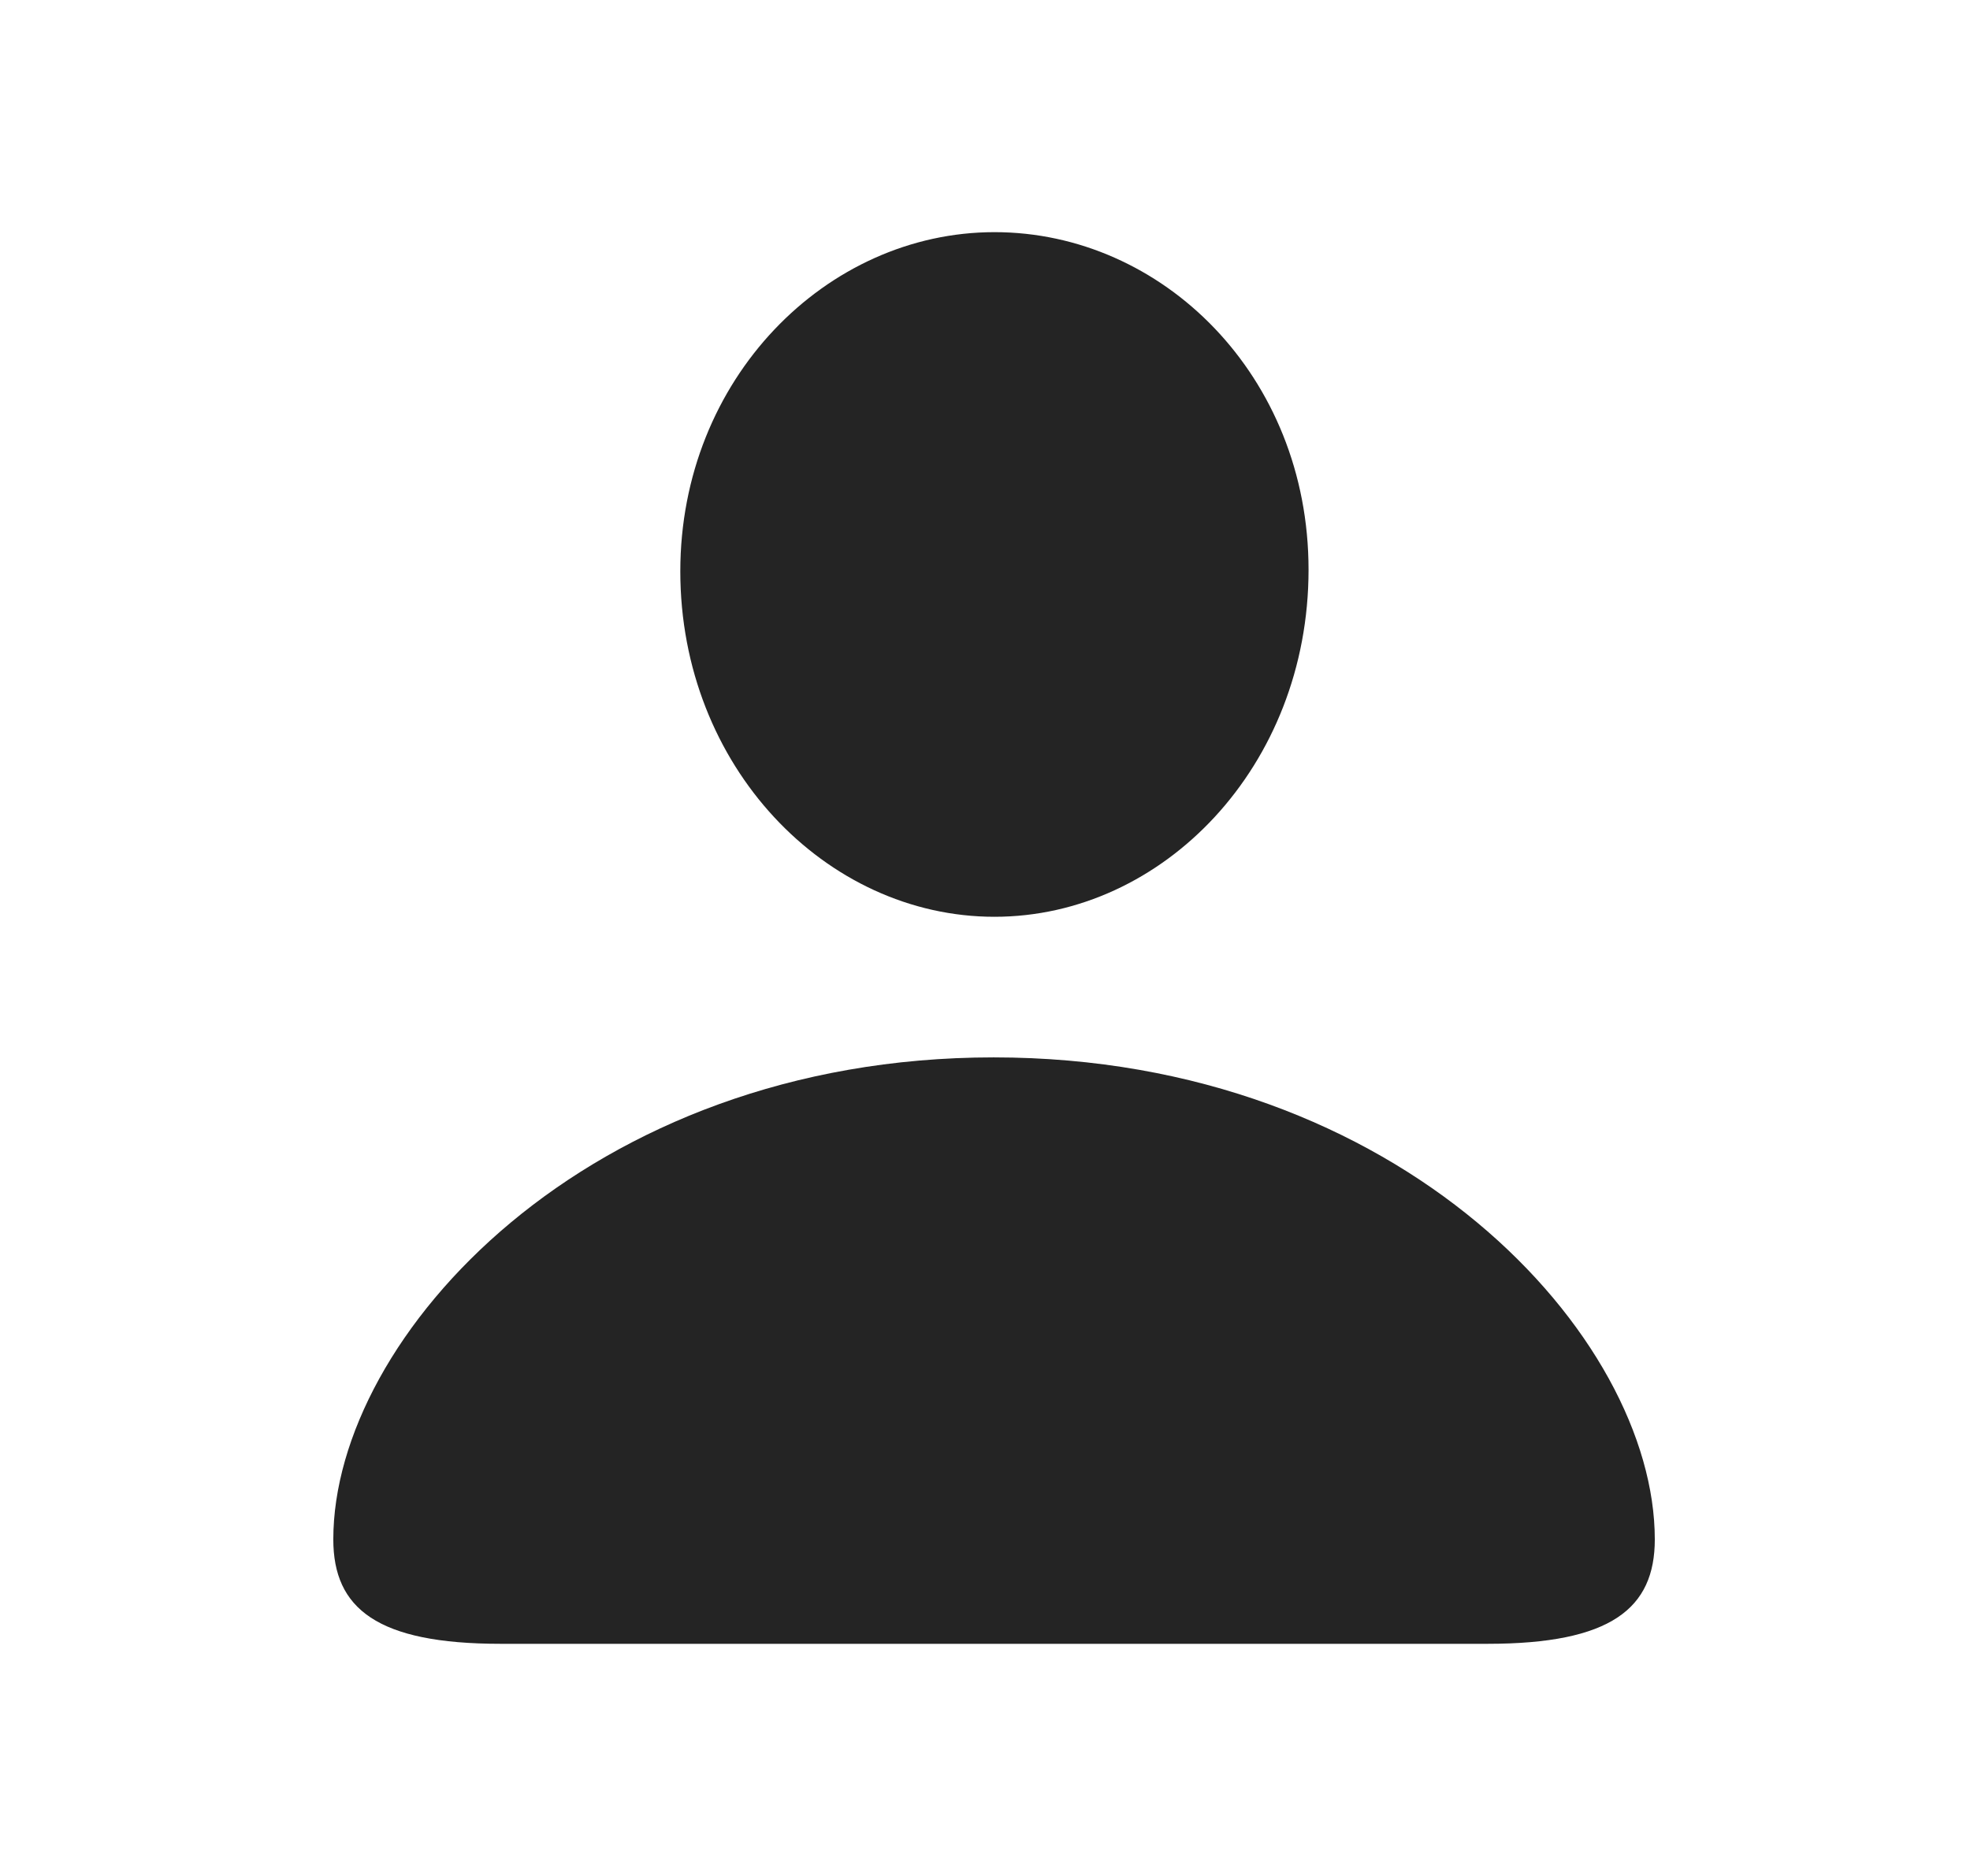
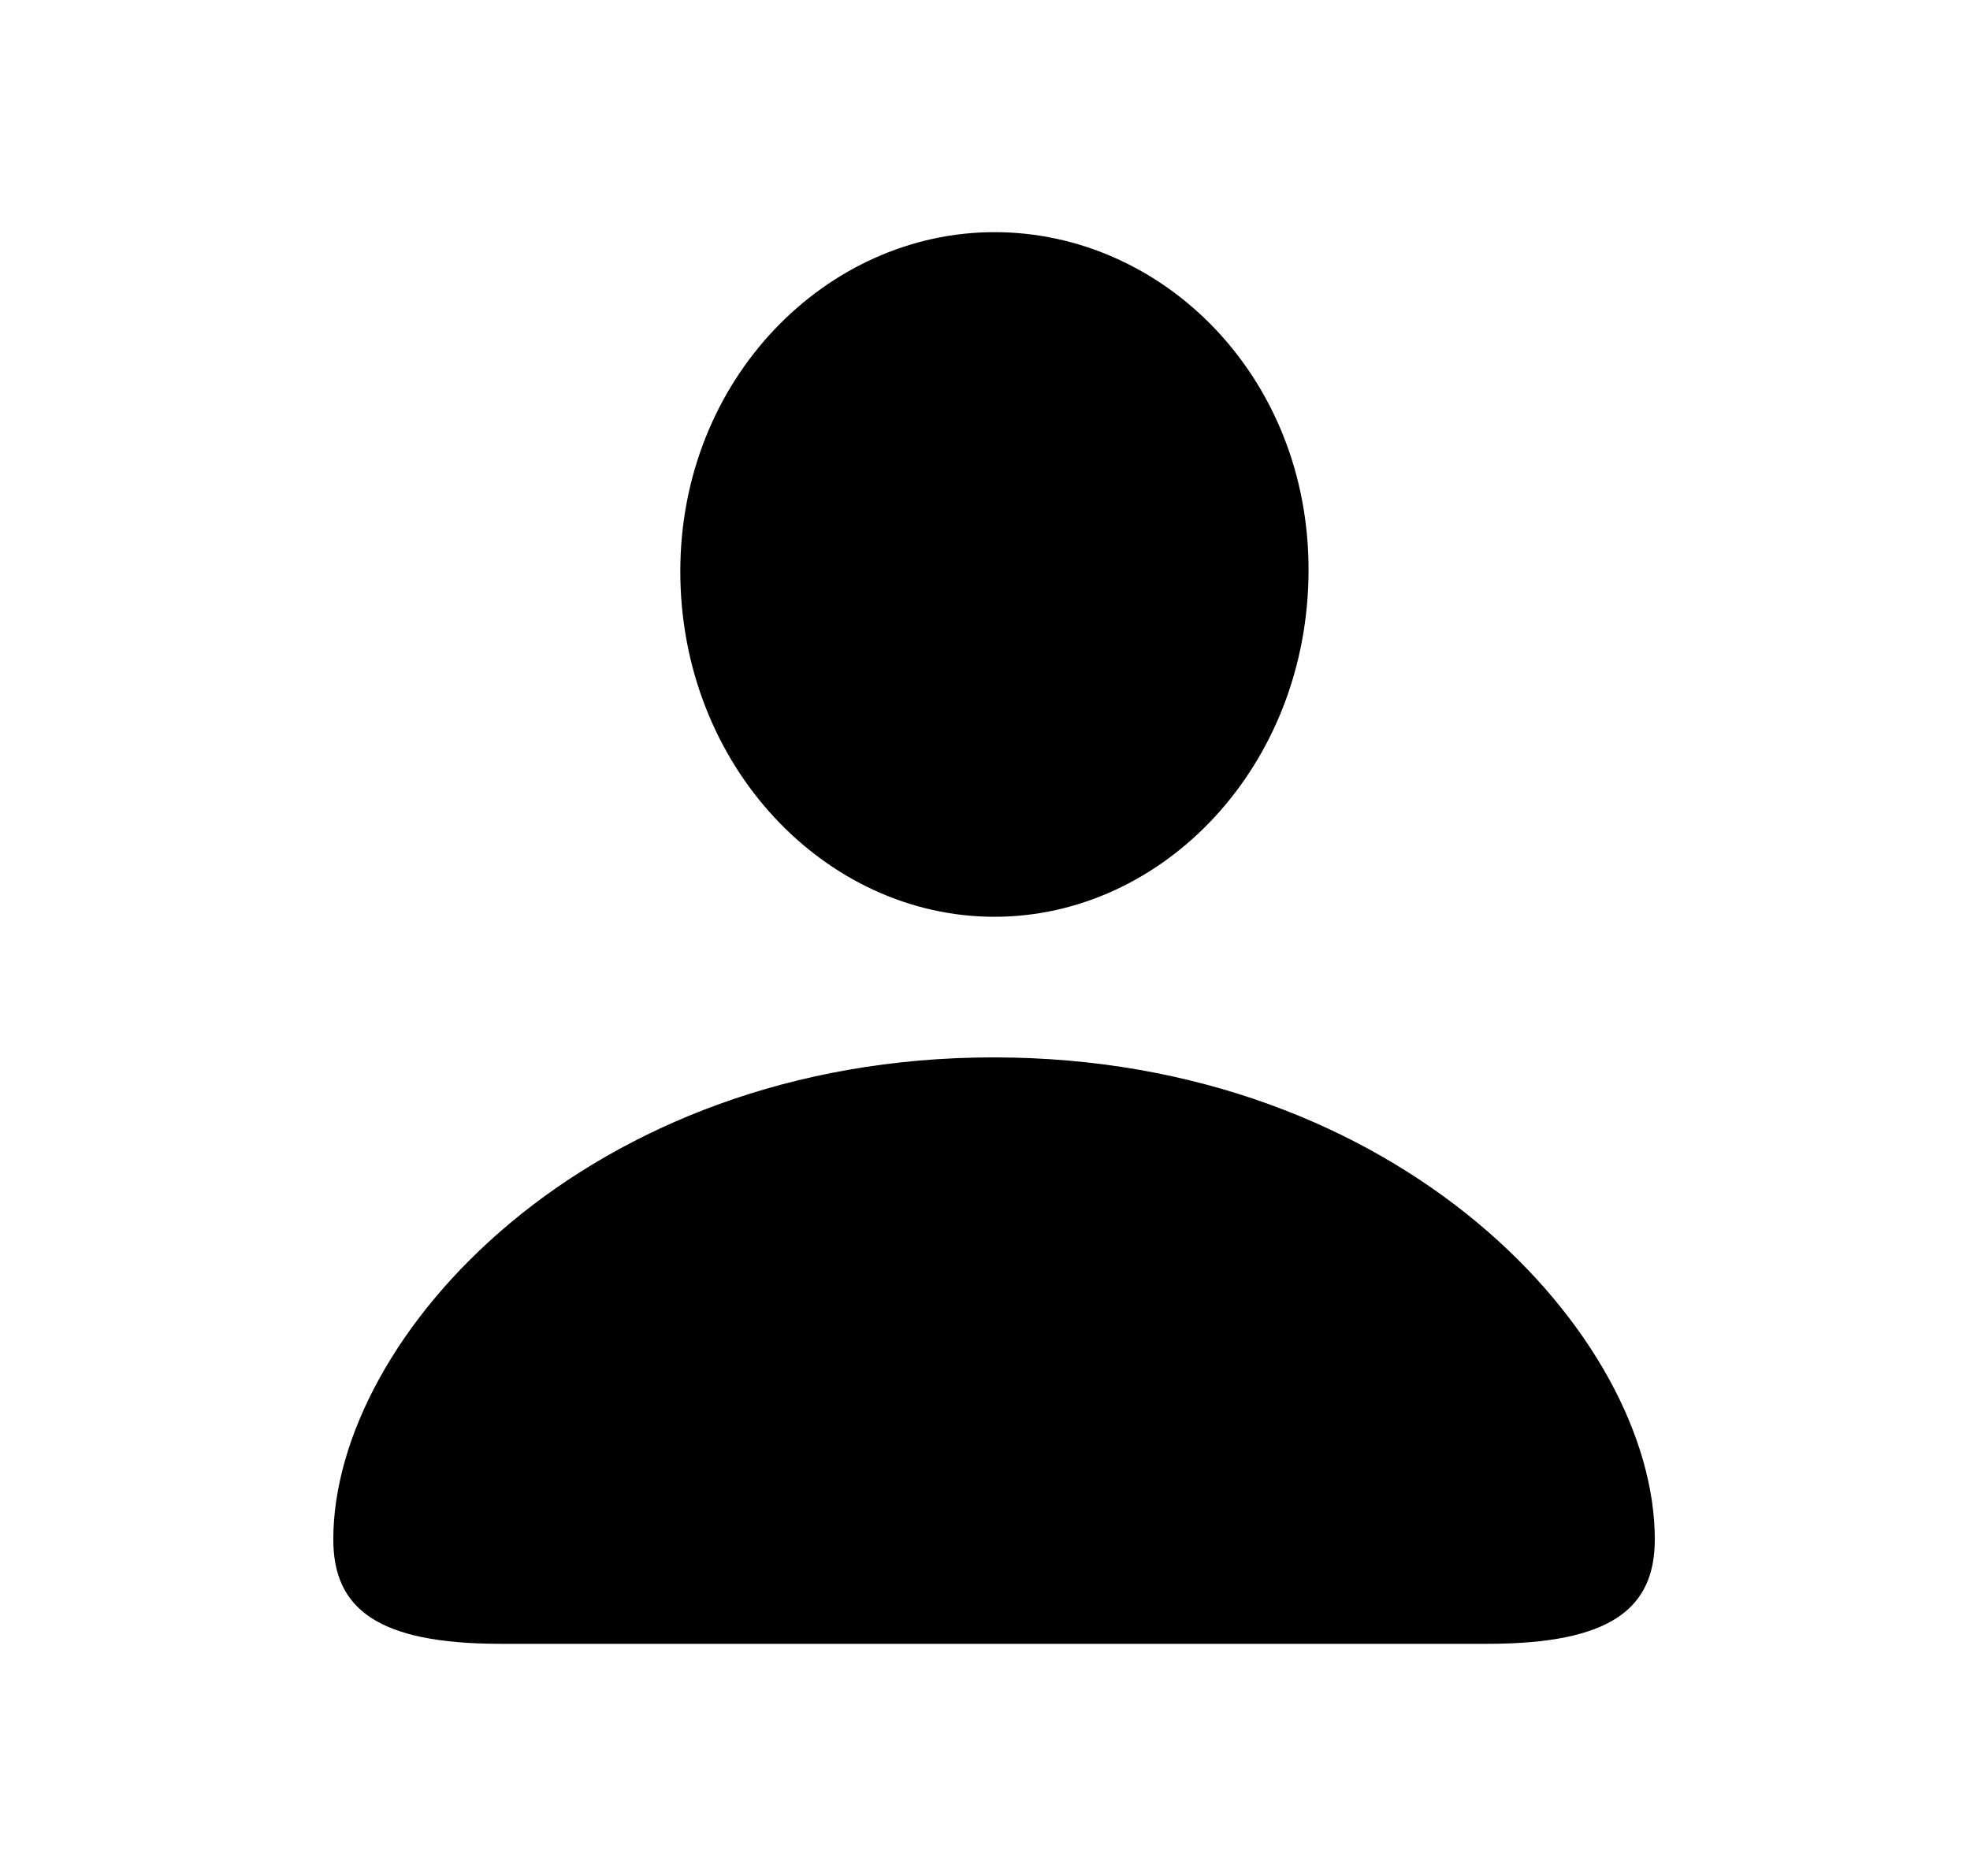
<svg xmlns="http://www.w3.org/2000/svg" width="21" height="20" viewBox="0 0 21 20" fill="none">
-   <path d="M10.601 9.774C12.4 9.774 13.949 8.167 13.949 6.074C13.949 4.007 12.392 2.475 10.601 2.475C8.809 2.475 7.252 4.04 7.252 6.091C7.252 8.167 8.801 9.774 10.601 9.774ZM5.336 17.525H15.857C17.172 17.525 17.64 17.149 17.64 16.412C17.64 14.252 14.937 11.273 10.592 11.273C6.256 11.273 3.553 14.252 3.553 16.412C3.553 17.149 4.021 17.525 5.336 17.525Z" fill="#242424" />
+   <path d="M10.601 9.774C12.4 9.774 13.949 8.167 13.949 6.074C13.949 4.007 12.392 2.475 10.601 2.475C8.809 2.475 7.252 4.04 7.252 6.091C7.252 8.167 8.801 9.774 10.601 9.774ZM5.336 17.525H15.857C17.172 17.525 17.64 17.149 17.64 16.412C17.64 14.252 14.937 11.273 10.592 11.273C6.256 11.273 3.553 14.252 3.553 16.412C3.553 17.149 4.021 17.525 5.336 17.525Z" fill="currentColor" />
</svg>
